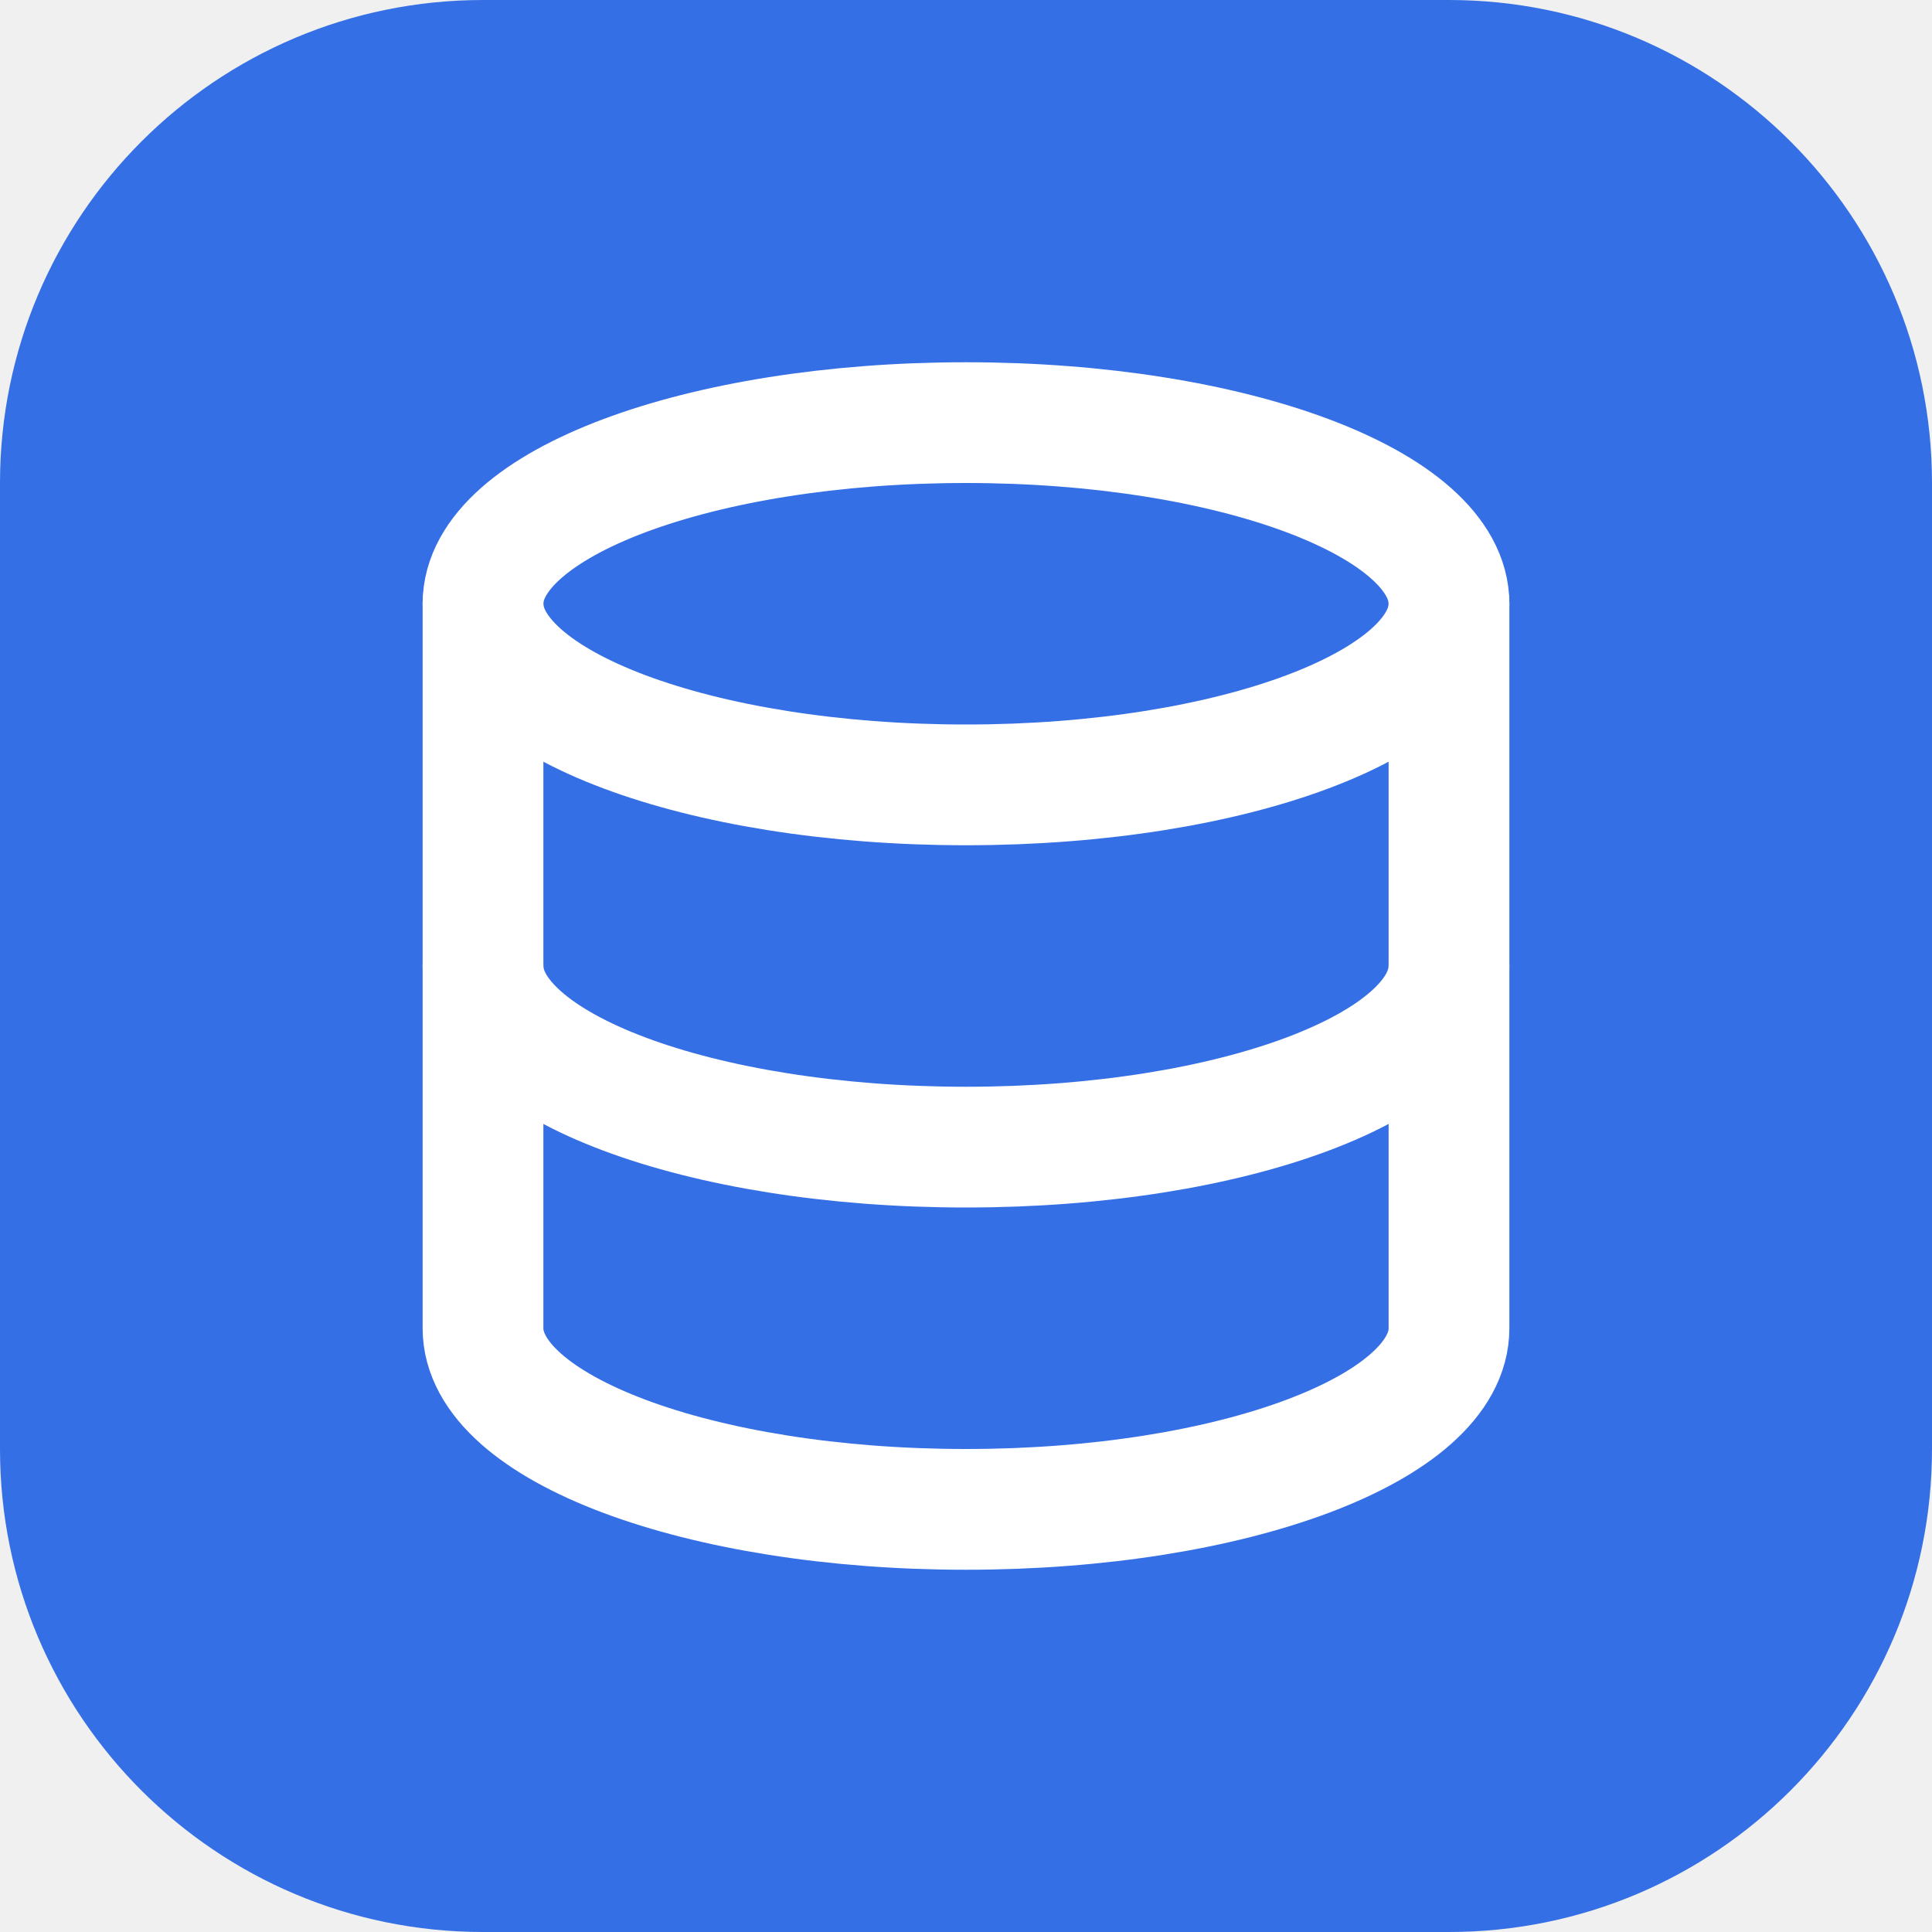
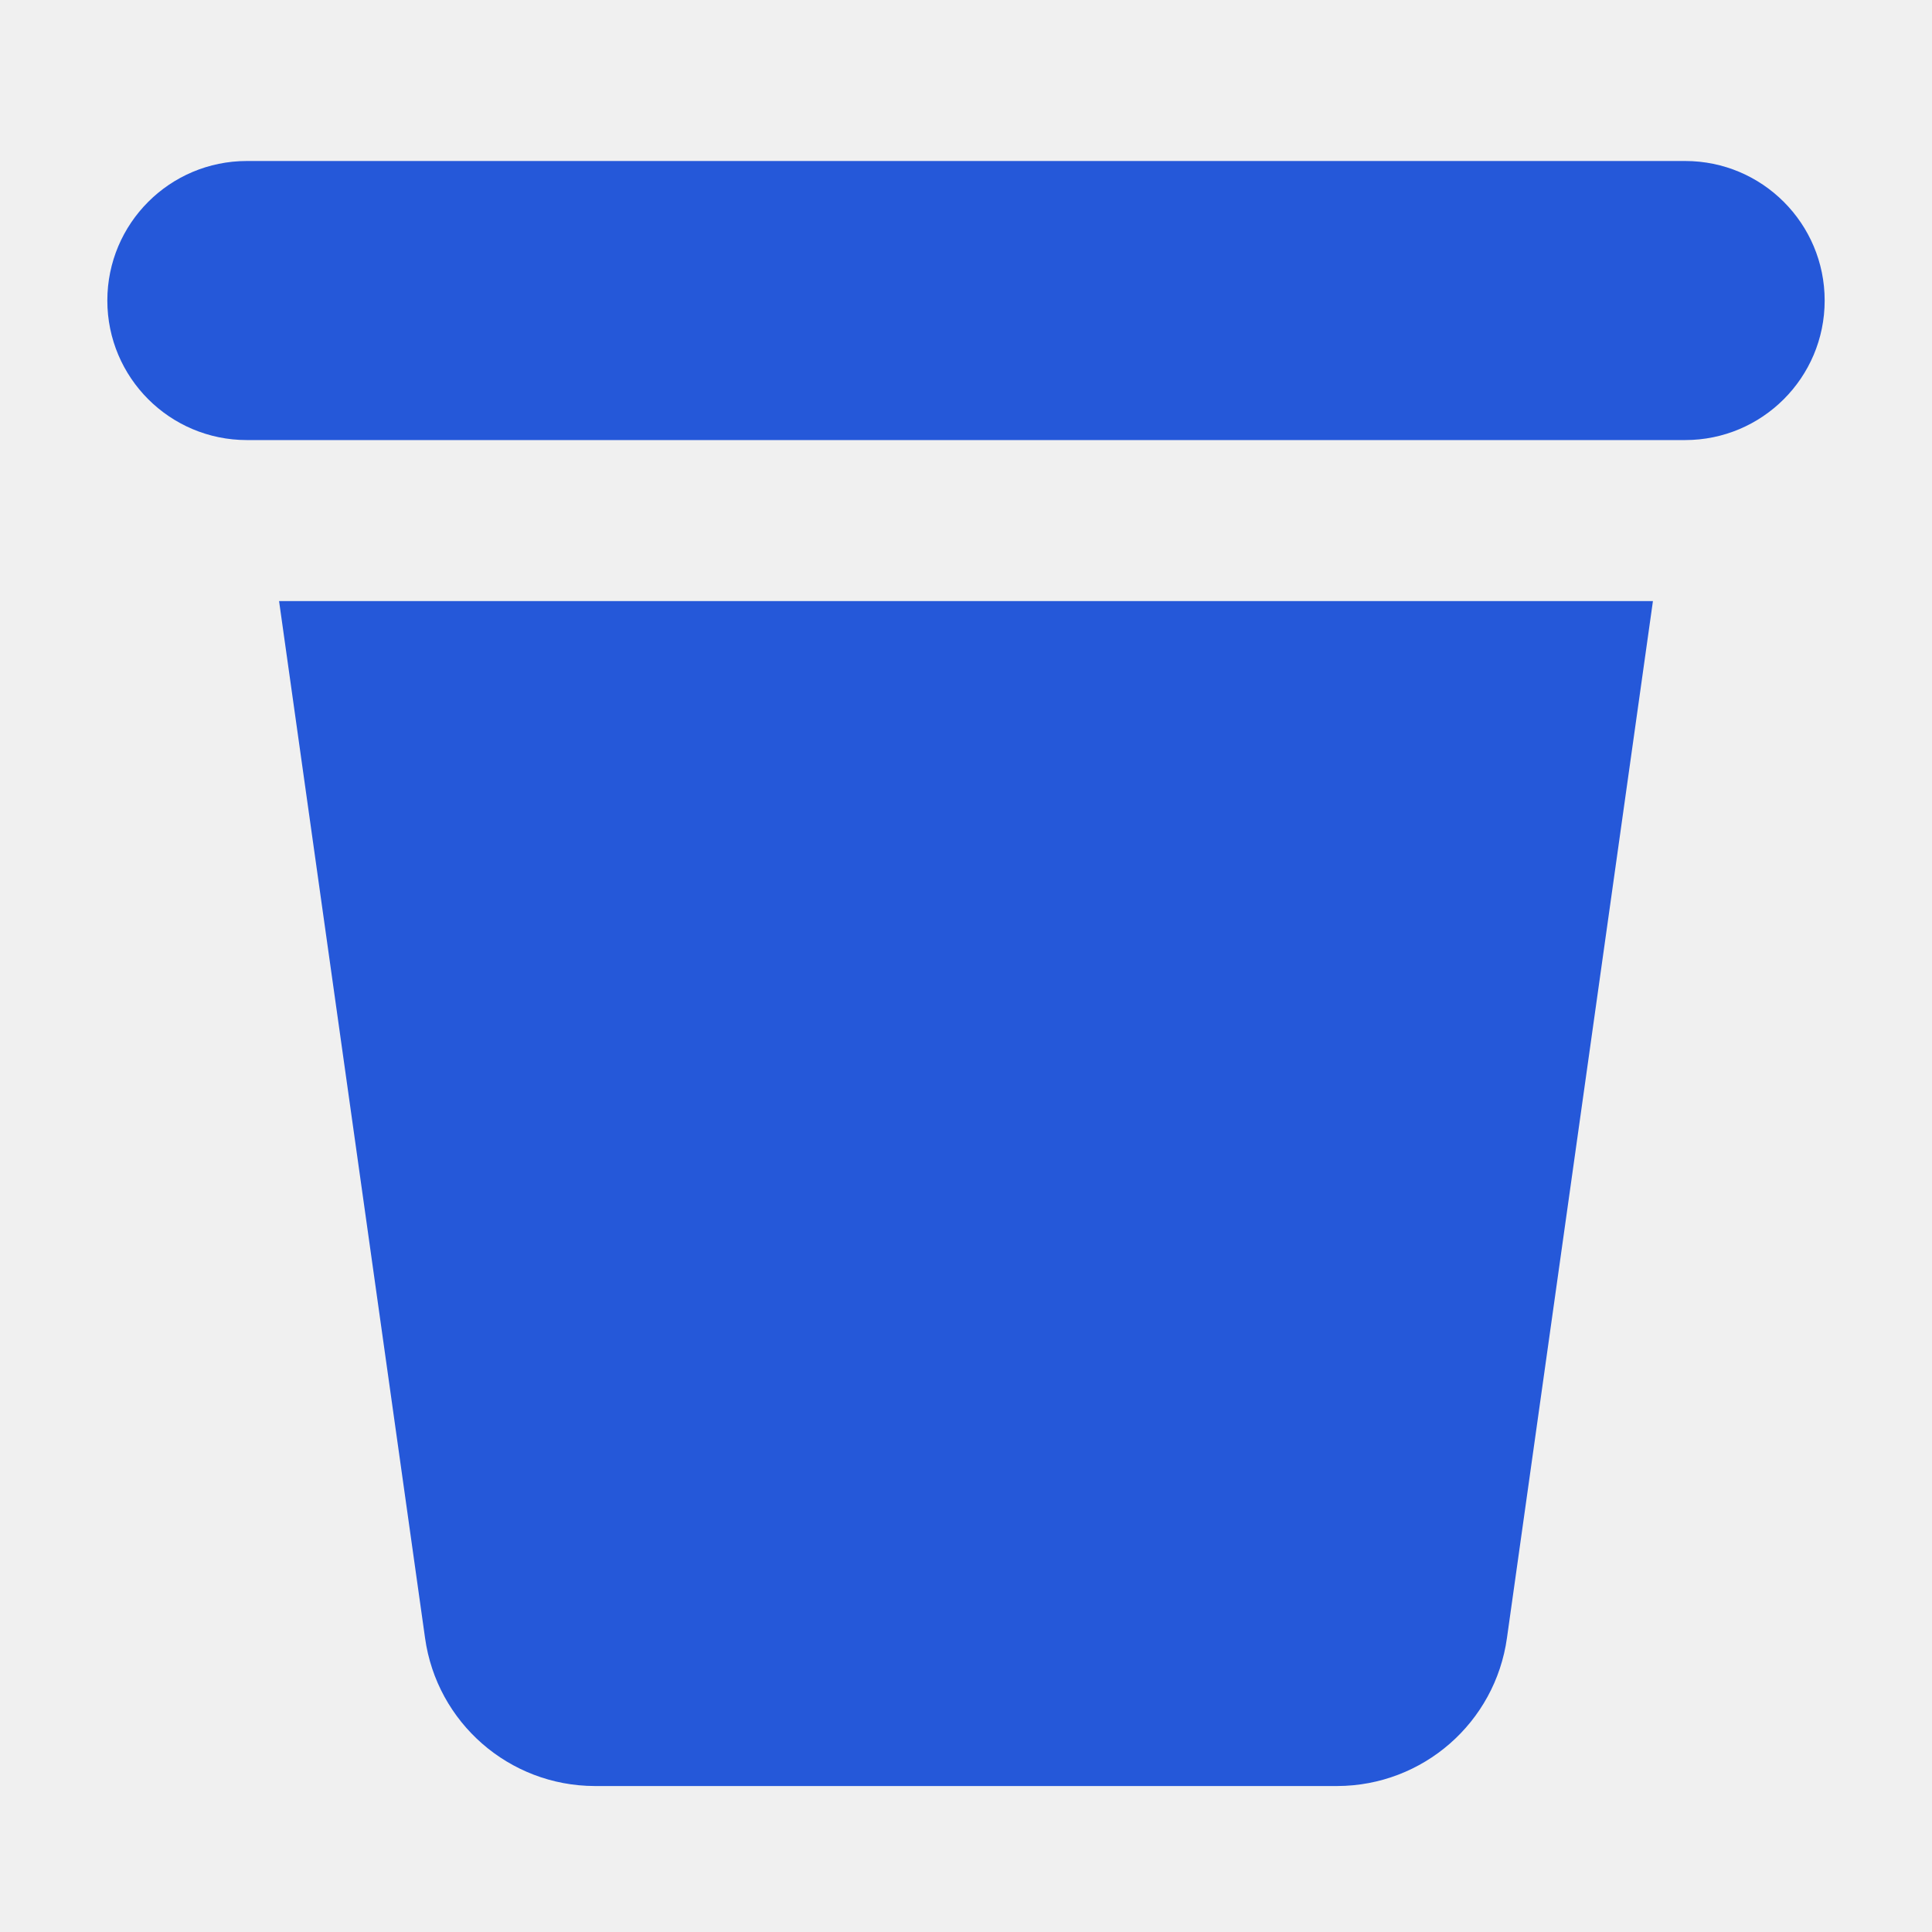
- <svg xmlns="http://www.w3.org/2000/svg" viewBox="0 0 32 32" role="img" aria-label="Object storage">
-   <rect width="32" height="32" rx="8" fill="#356fe6" />
-   <g fill="none" stroke="#ffffff" stroke-width="2" stroke-linecap="round" stroke-linejoin="round" transform="translate(4 4)">
-     <path d="M4 6a8 3 0 1 0 16 0a8 3 0 1 0 -16 0" />
-     <path d="M4 6v6a8 3 0 0 0 16 0v-6" />
-     <path d="M4 12v6a8 3 0 0 0 16 0v-6" />
-   </g>
+ <svg xmlns="http://www.w3.org/2000/svg" viewBox="0 0 18 18" role="img" aria-label="S3 Browser">
+   <style>.m{fill:#2558d9}@media (prefers-color-scheme:dark){.m{fill:#4a86f7}}</style>
+   <rect class="m" x="1" y="1.5" width="16" height="2.6" rx="1.3" />
+   <path class="m" d="M2.6 5.6h12.8l-1.36 9.66a1.6 1.6 0 0 1-1.58 1.38H5.54a1.6 1.6 0 0 1-1.58-1.38z" />
</svg>
